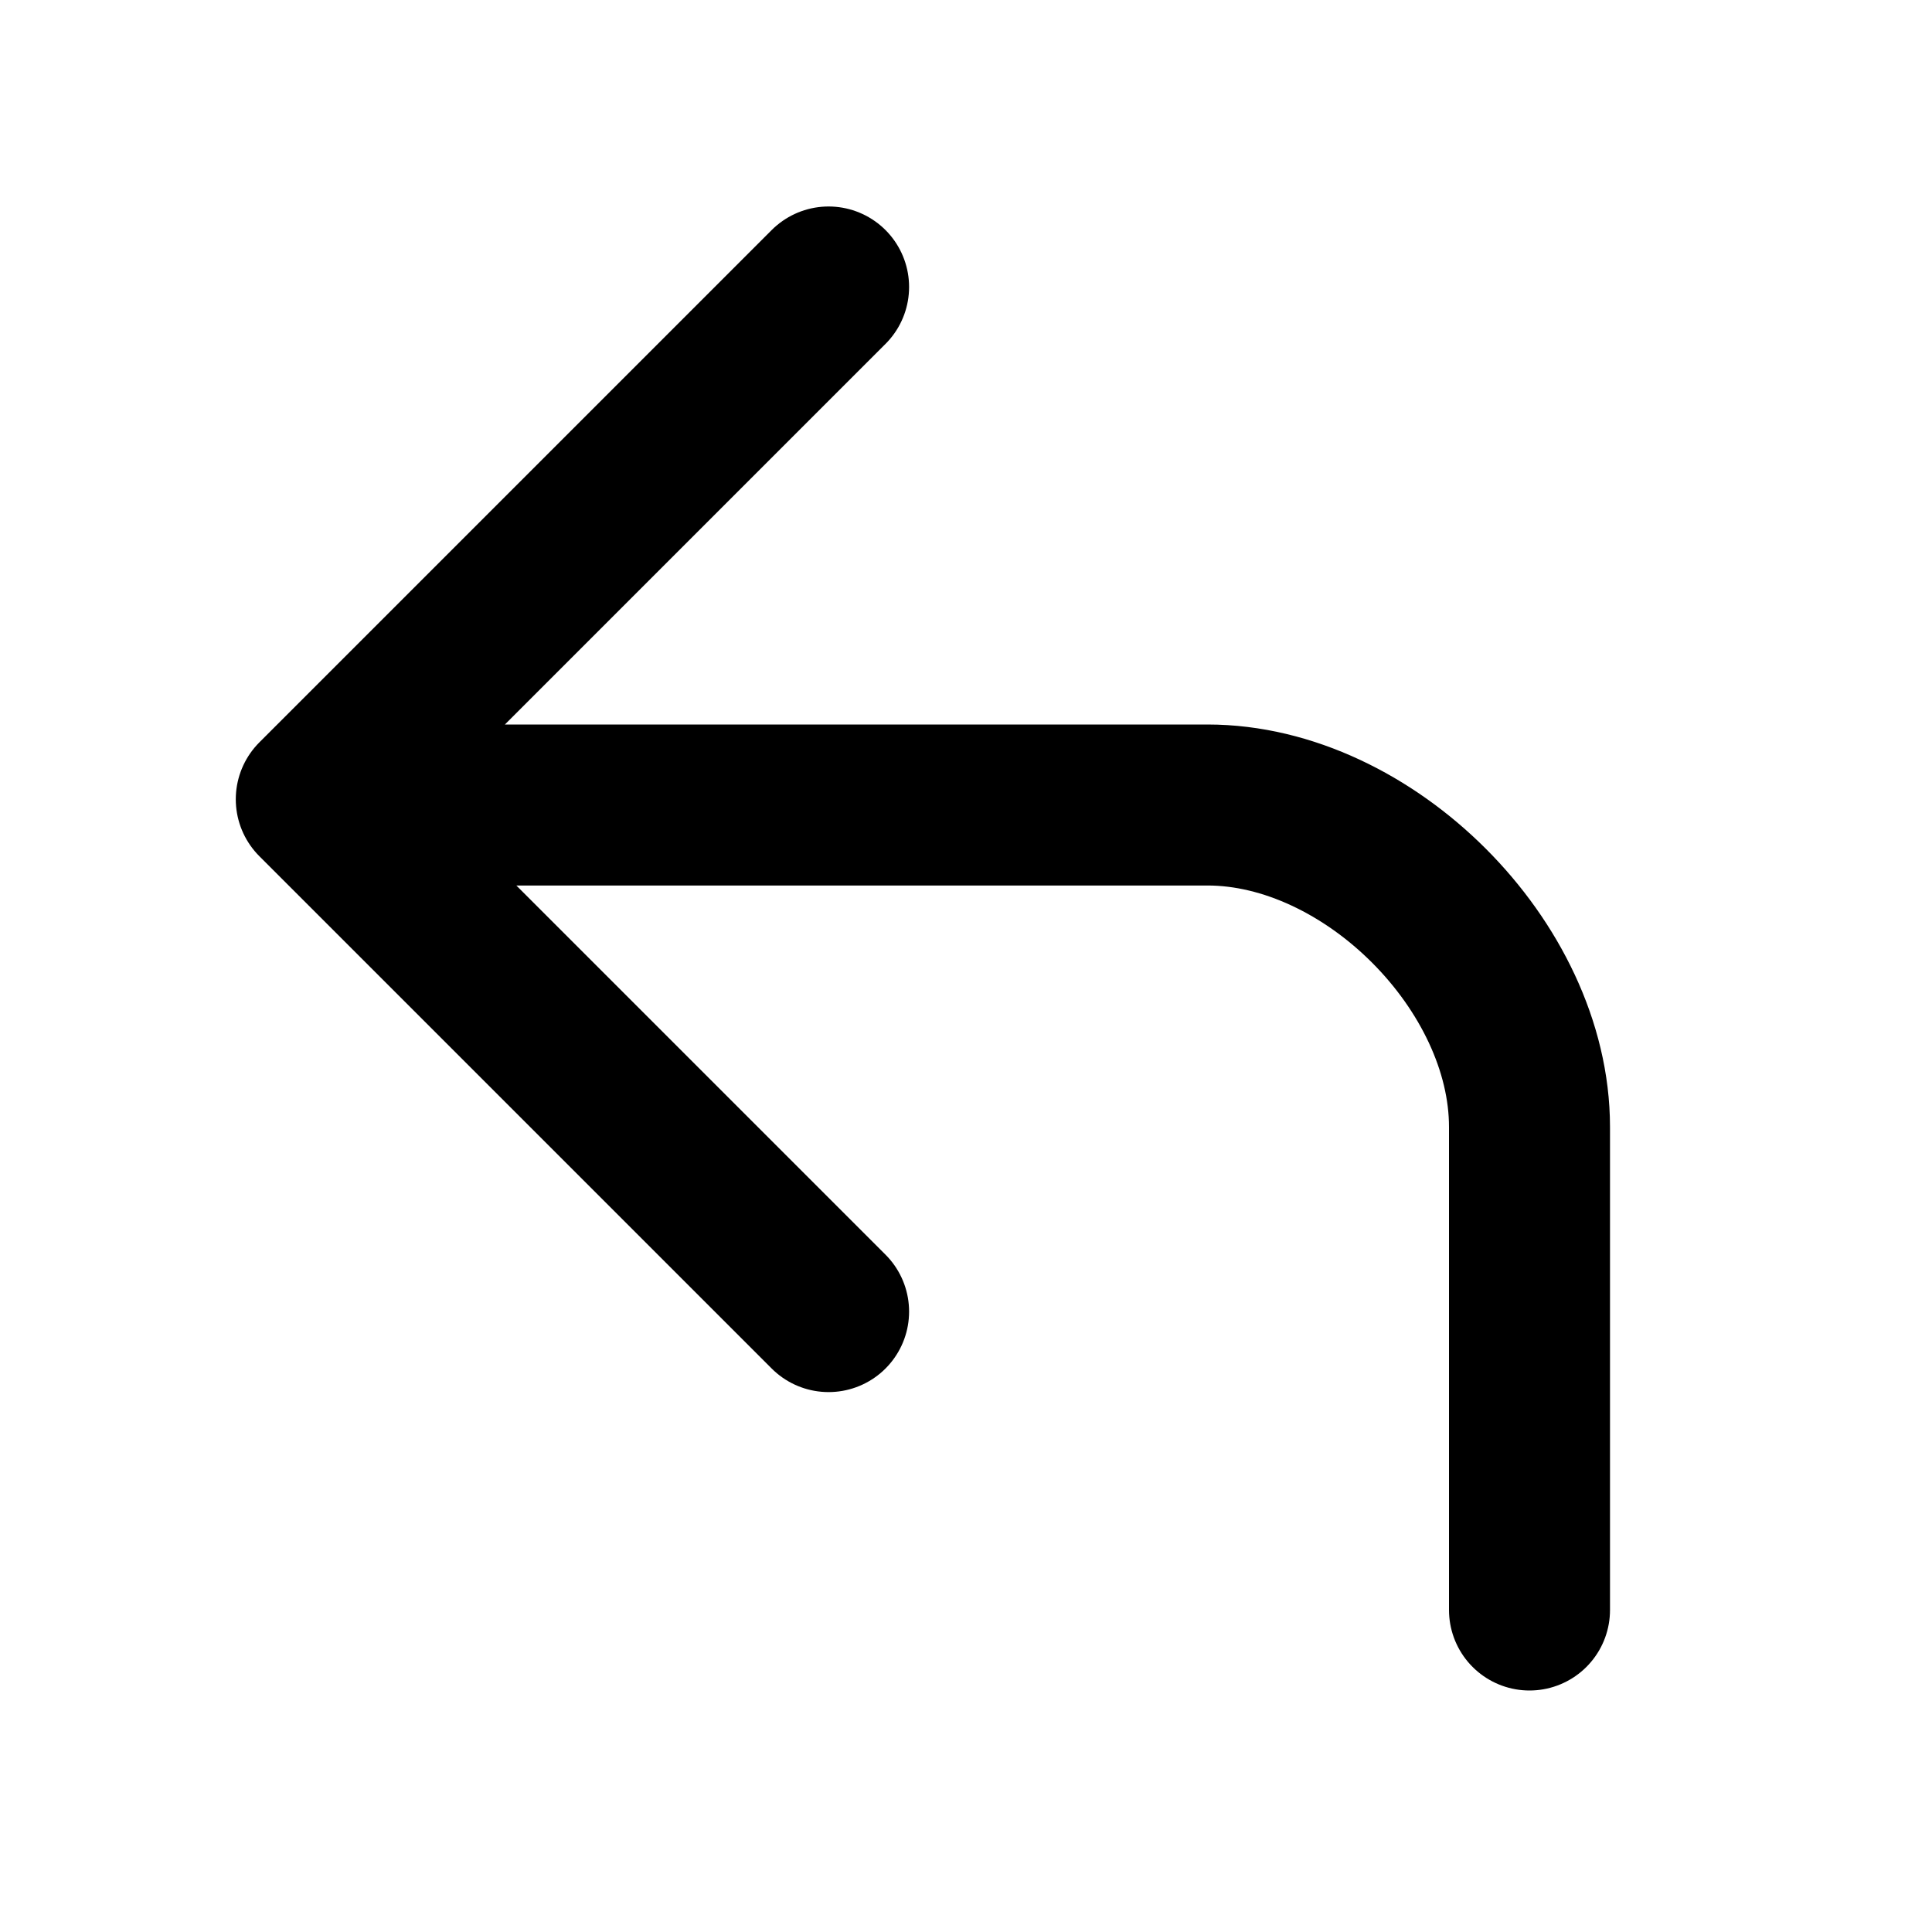
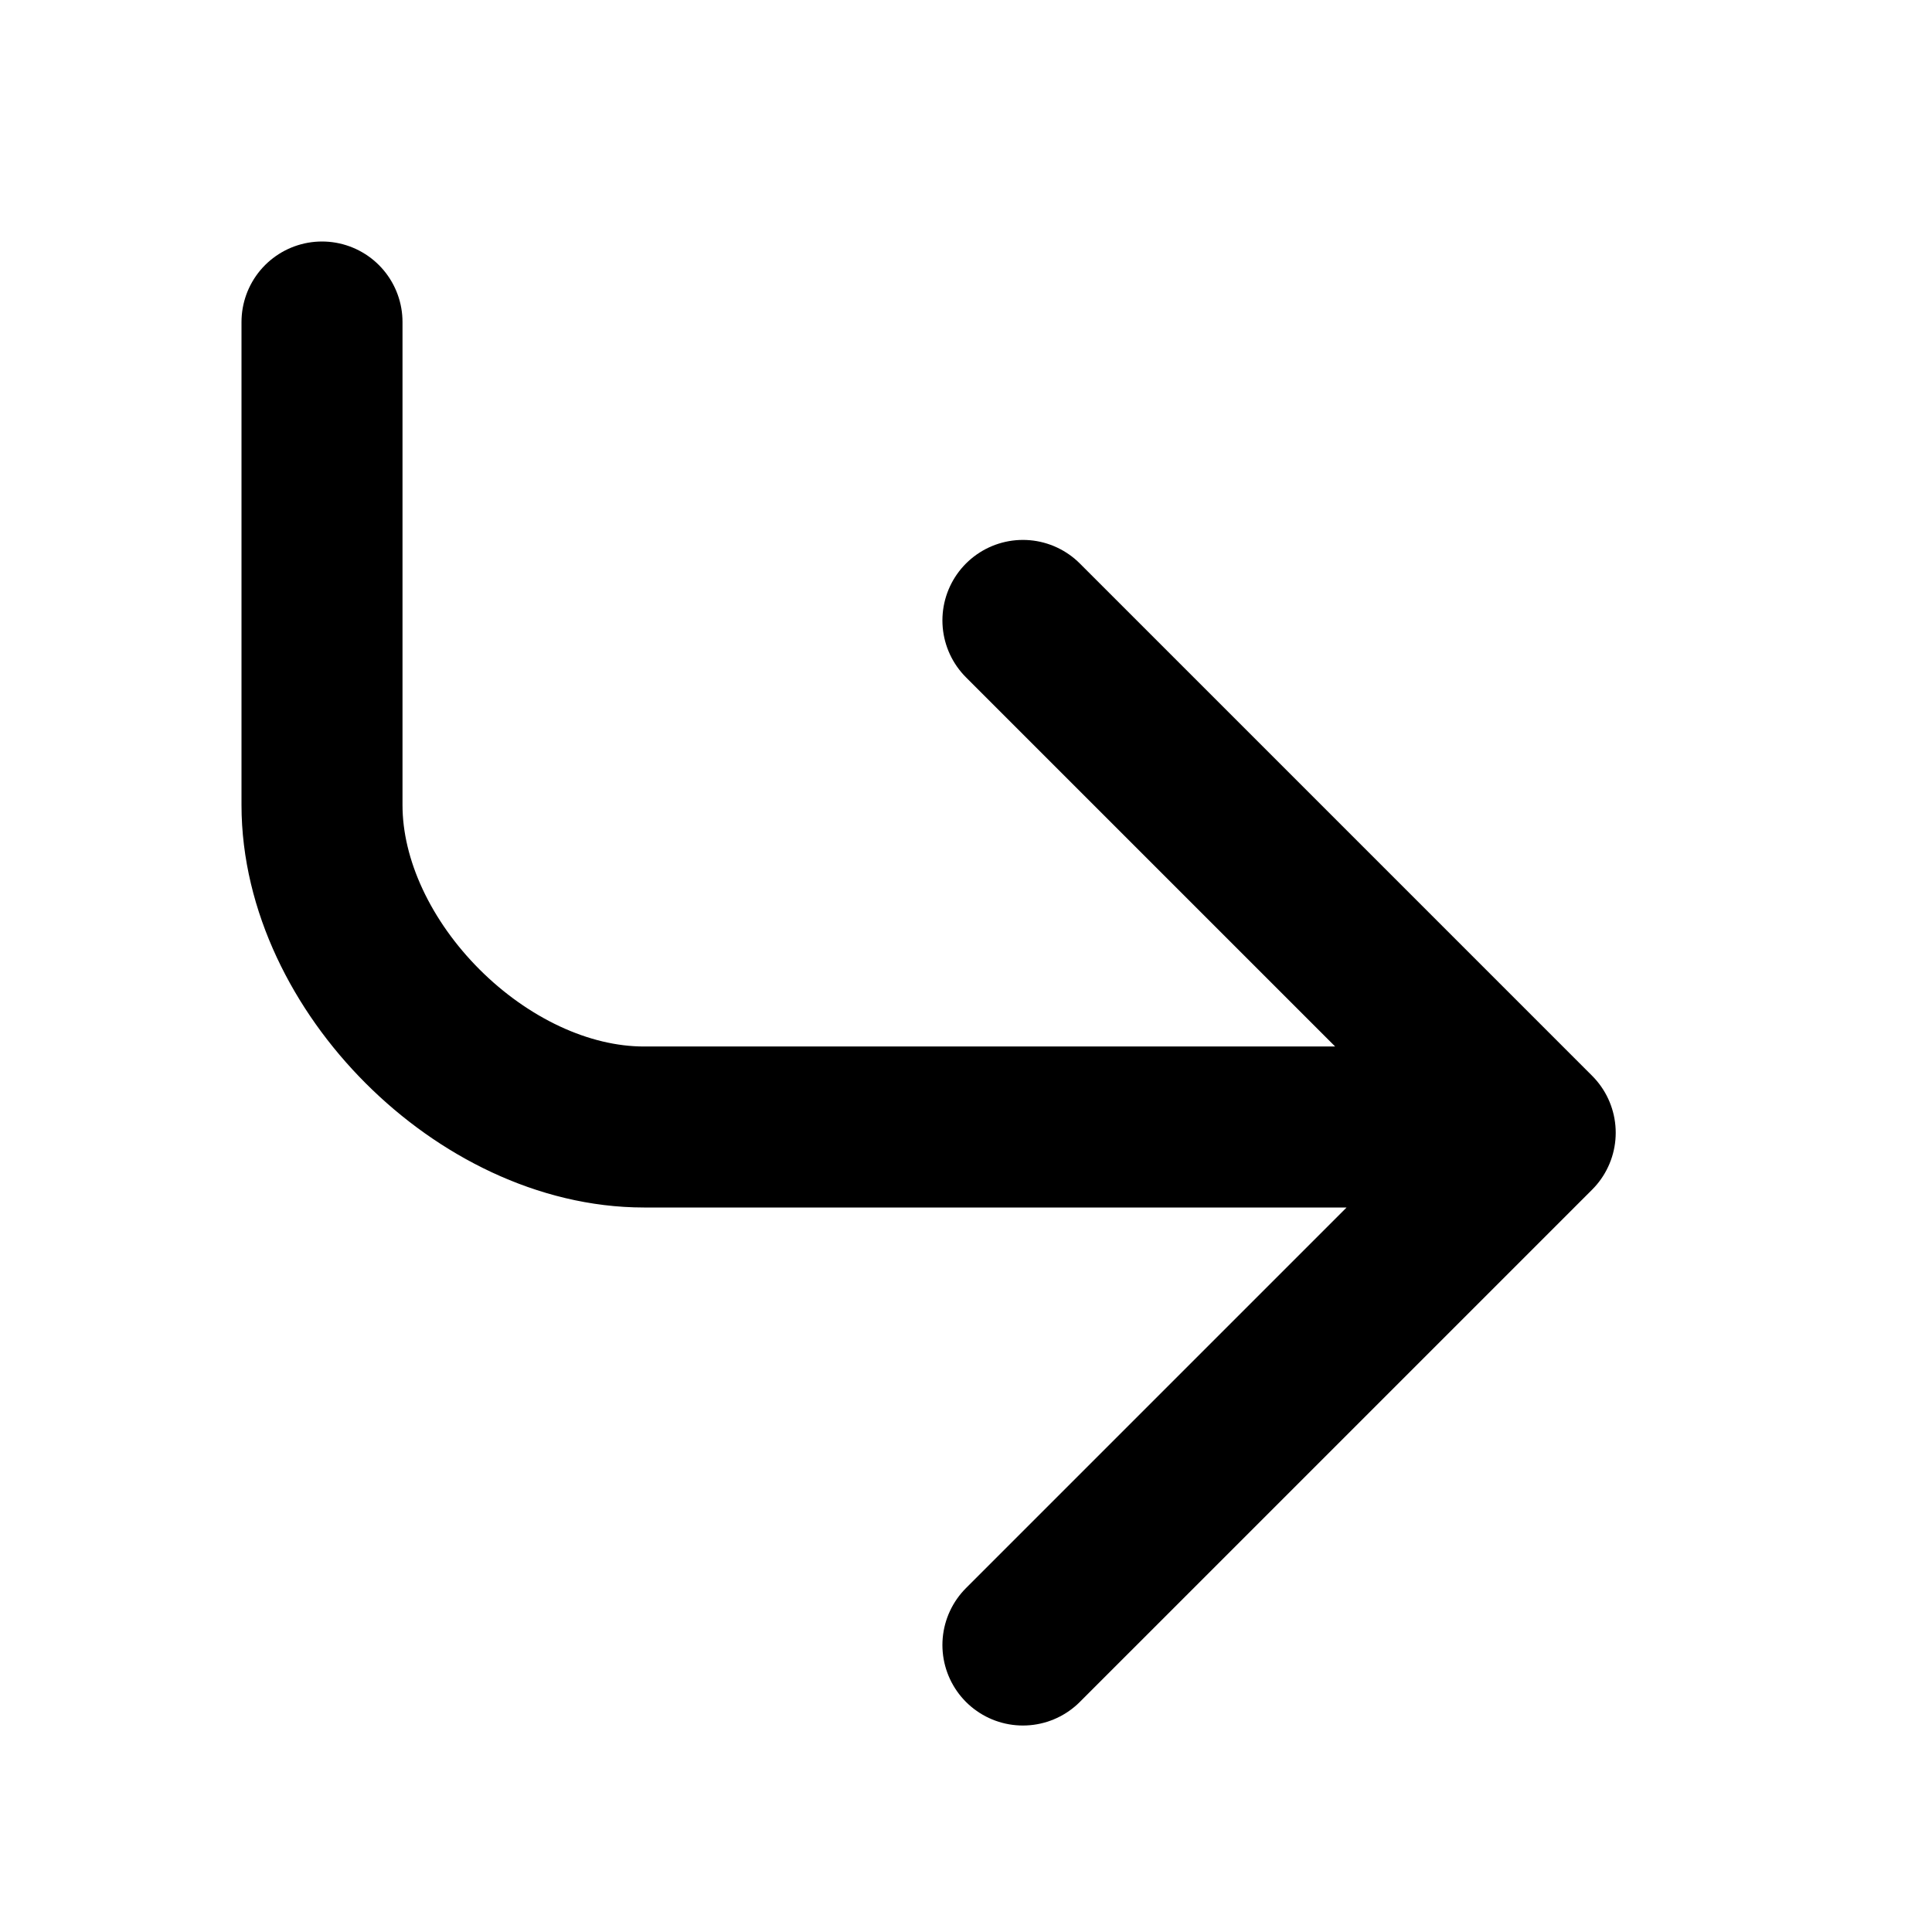
<svg xmlns="http://www.w3.org/2000/svg" width="24" height="24" viewBox="0 0 24 24" fill="none">
-   <path d="M10.293 16.293L3.929 9.929L10.293 3.565M4 10C4 10 13 10 15 10C17 10 19 12 19 14C19 16 19 20 19 20" stroke="black" stroke-width="2" stroke-linecap="round" stroke-linejoin="round" />
+   <path d="M12.707 7.707L19.071 14.071L12.707 20.435M19 14C19 14 10 14 8 14C6 14 4 12 4 10C4 8 4 4 4 4" stroke="black" stroke-width="2" stroke-linecap="round" stroke-linejoin="round" />
</svg>
